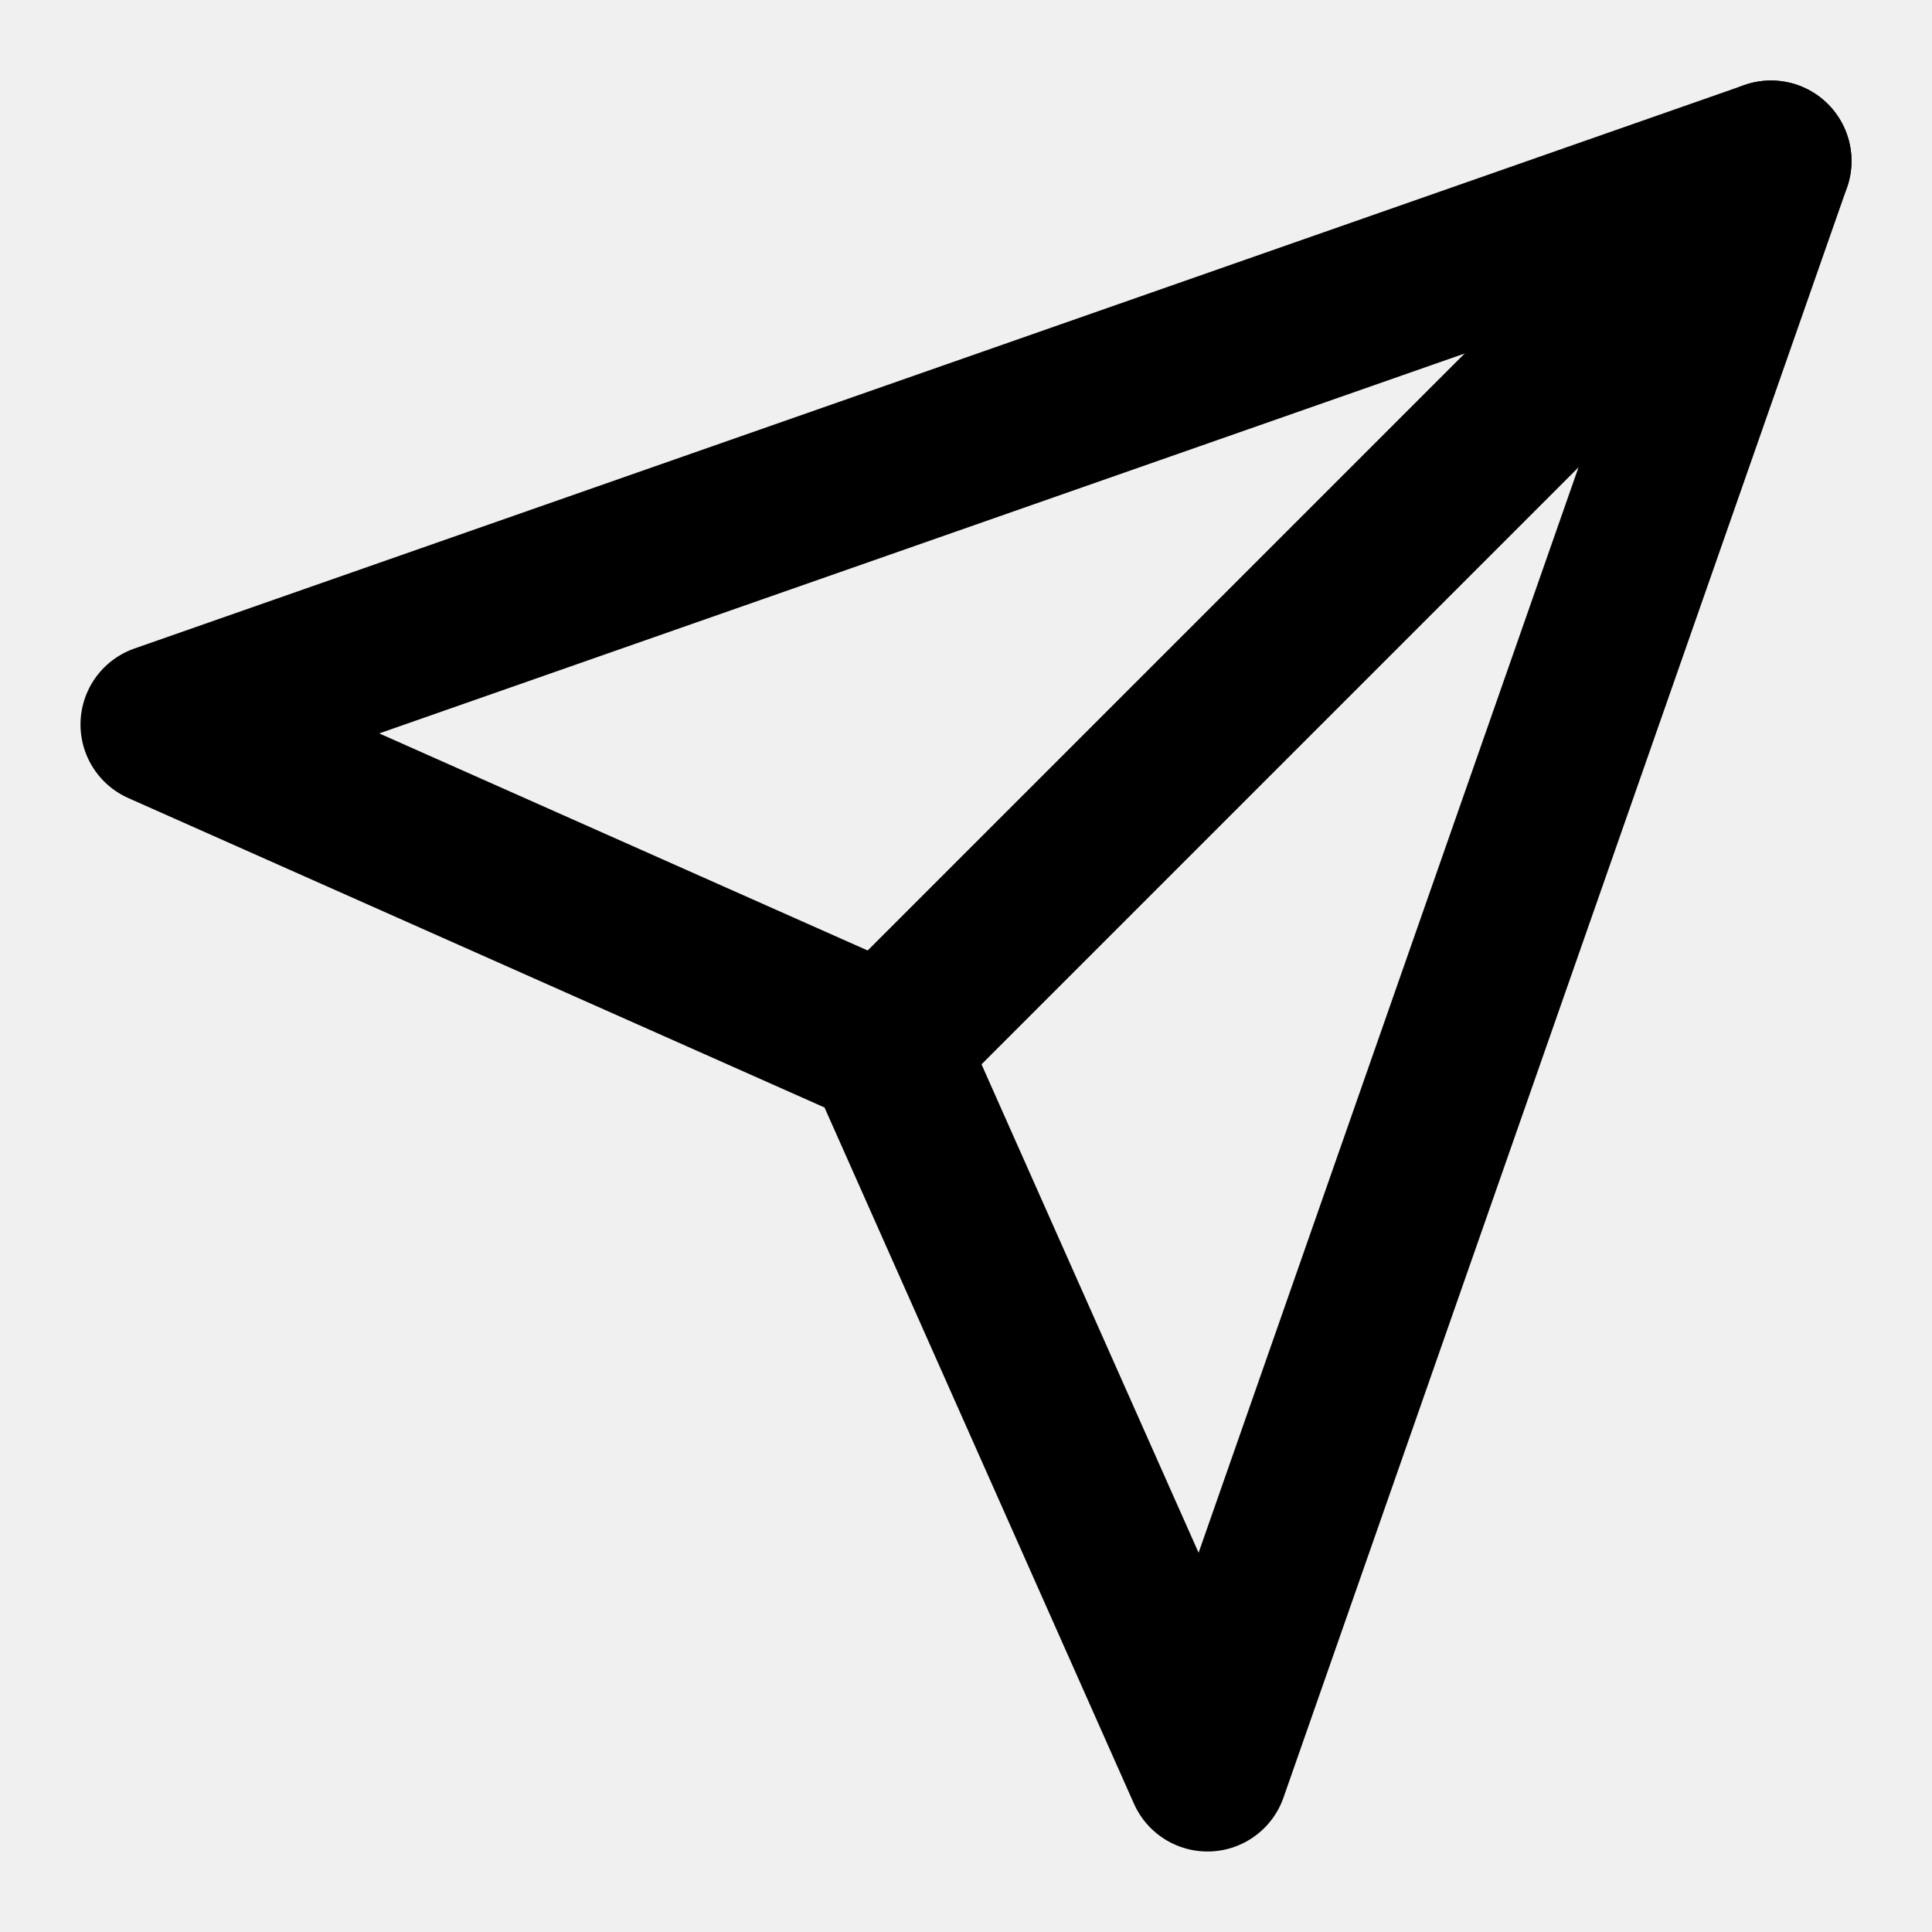
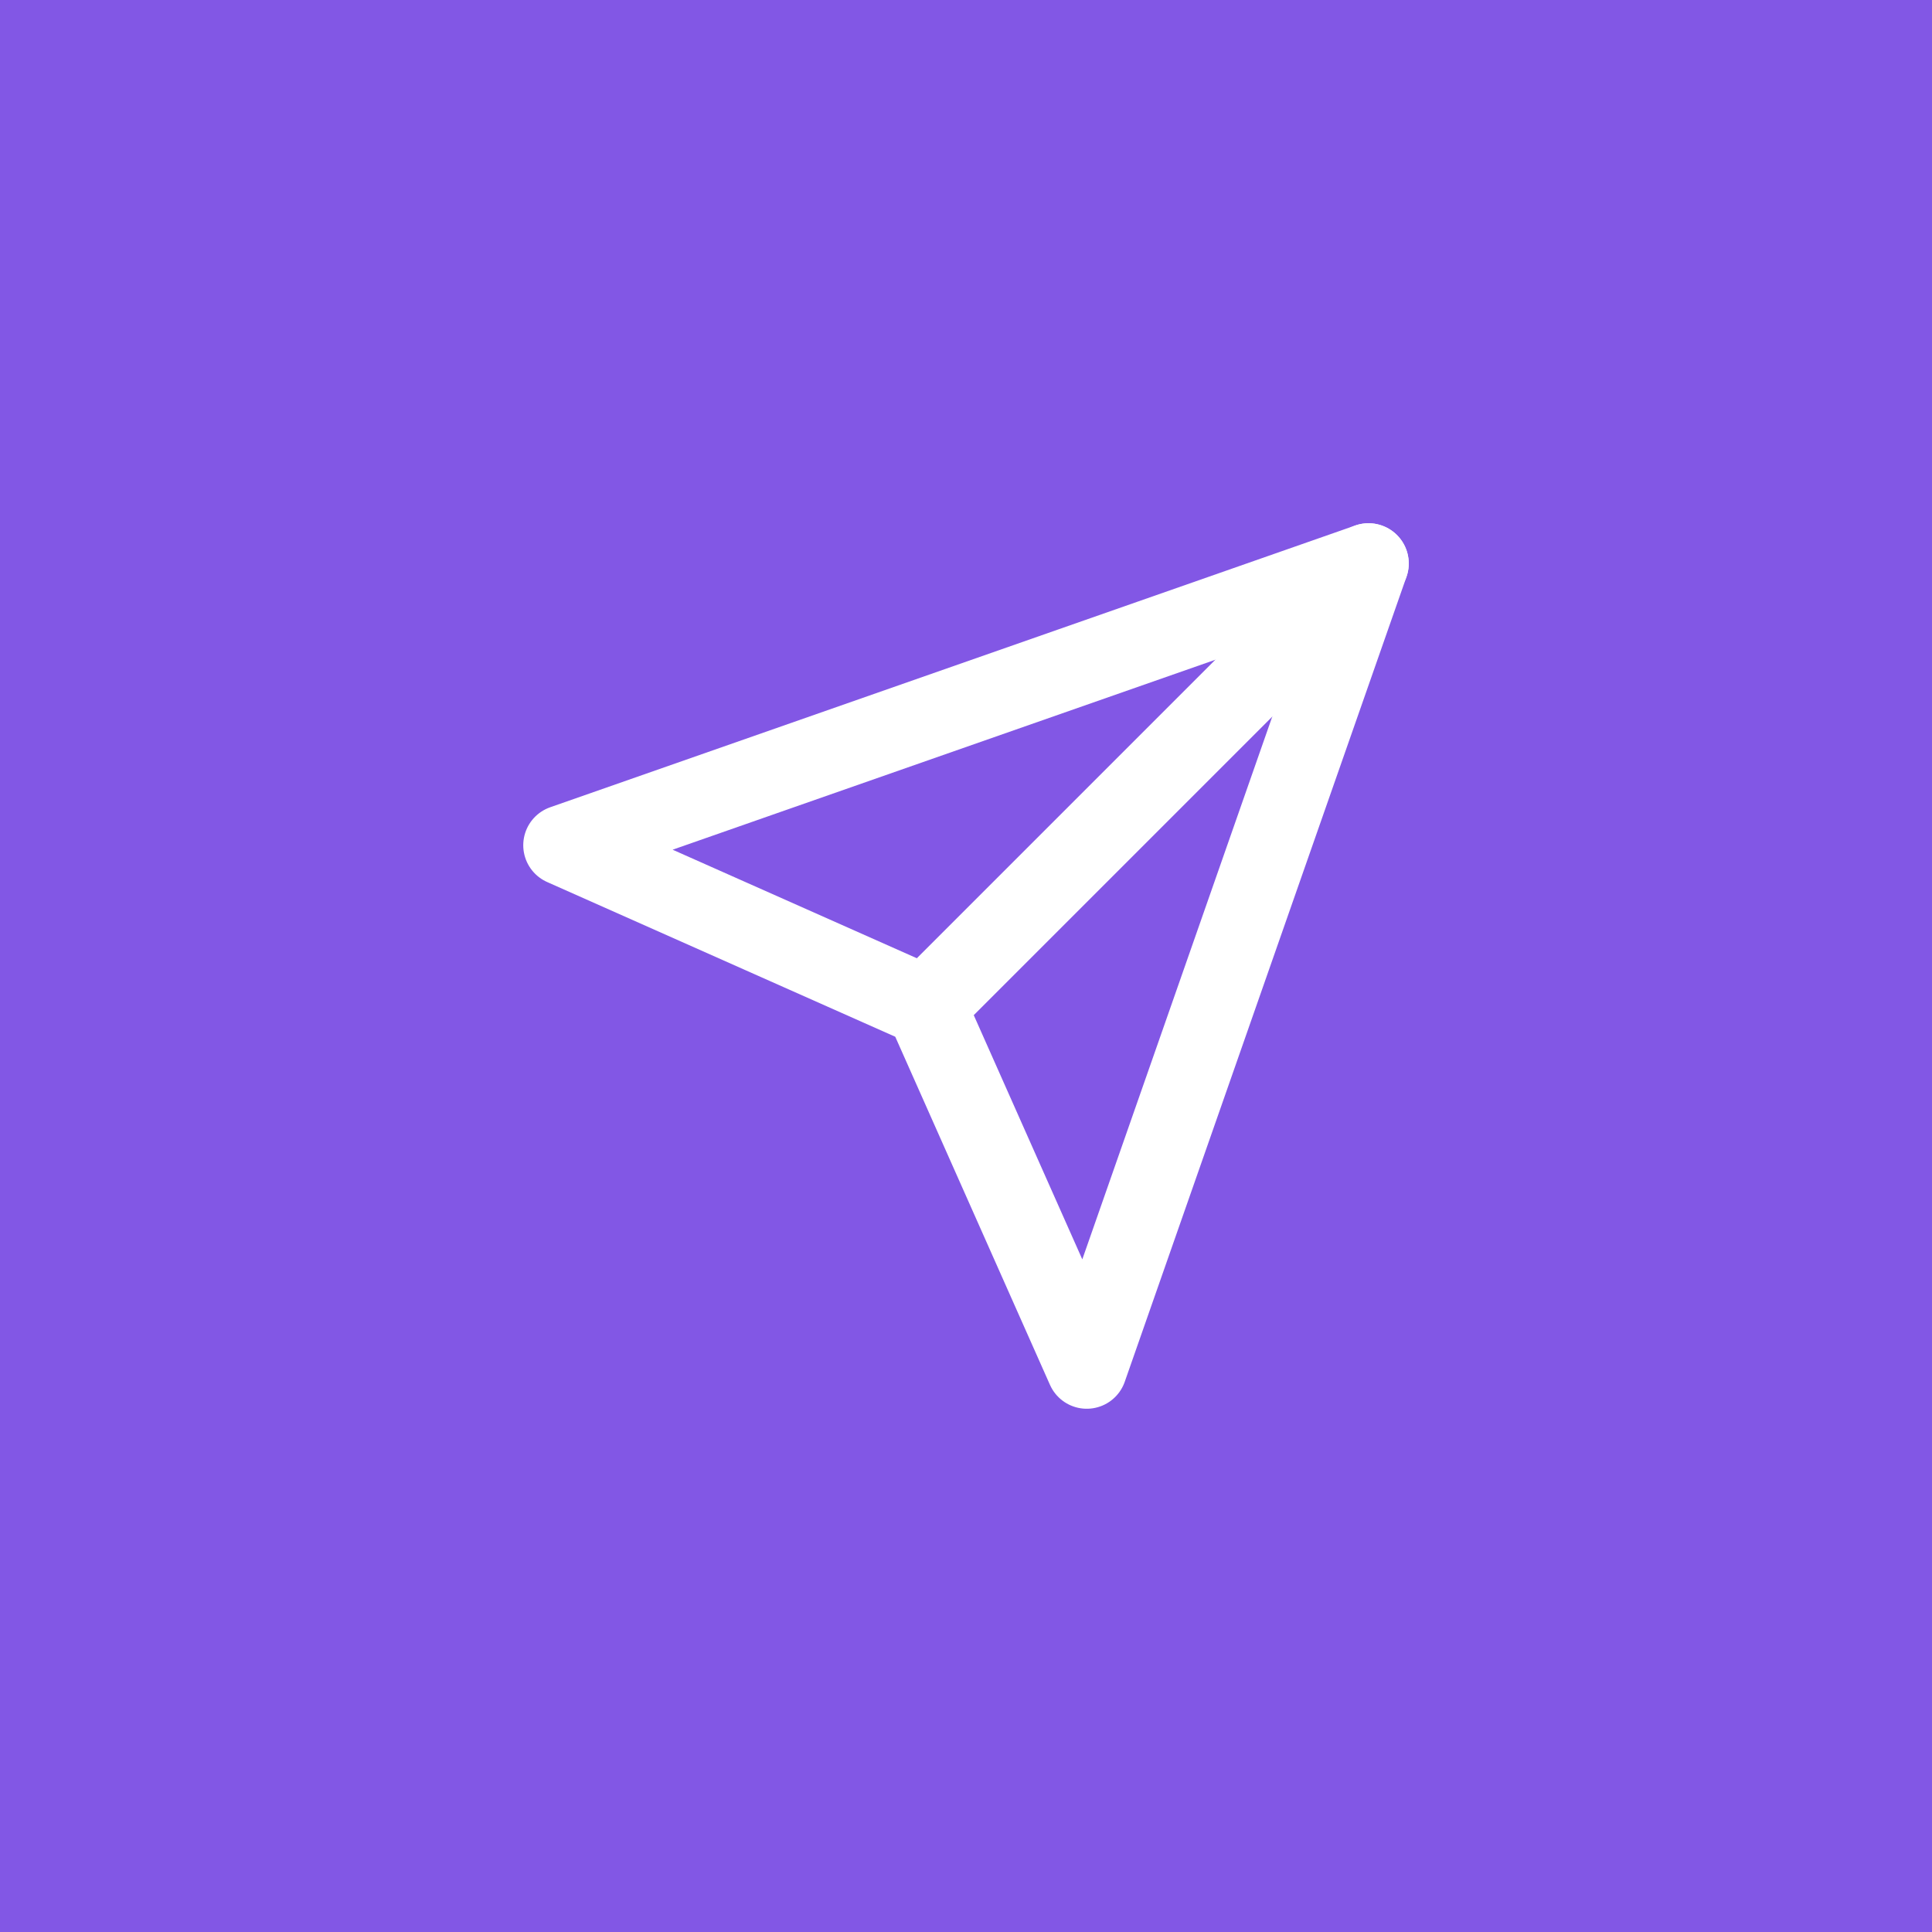
- <svg xmlns="http://www.w3.org/2000/svg" width="24" height="24" viewBox="0 0 24 24" fill="none" stroke="currentColor" stroke-width="2" stroke-linecap="round" stroke-linejoin="round" class="feather feather-send">
-   <line x1="22" y1="2" x2="11" y2="13" />
-   <polygon points="22 2 15 22 11 13 2 9 22 2" />
+ <svg xmlns="http://www.w3.org/2000/svg" width="48" height="48" viewBox="0 0 48 48" fill="none">
+   <rect width="48" height="48" fill="#8257E5" />
+   <path d="M34 14L23 25" stroke="white" stroke-width="2" stroke-linecap="round" stroke-linejoin="round" />
+   <path d="M34 14L27 34L23 25L14 21L34 14Z" stroke="white" stroke-width="2" stroke-linecap="round" stroke-linejoin="round" />
</svg>
